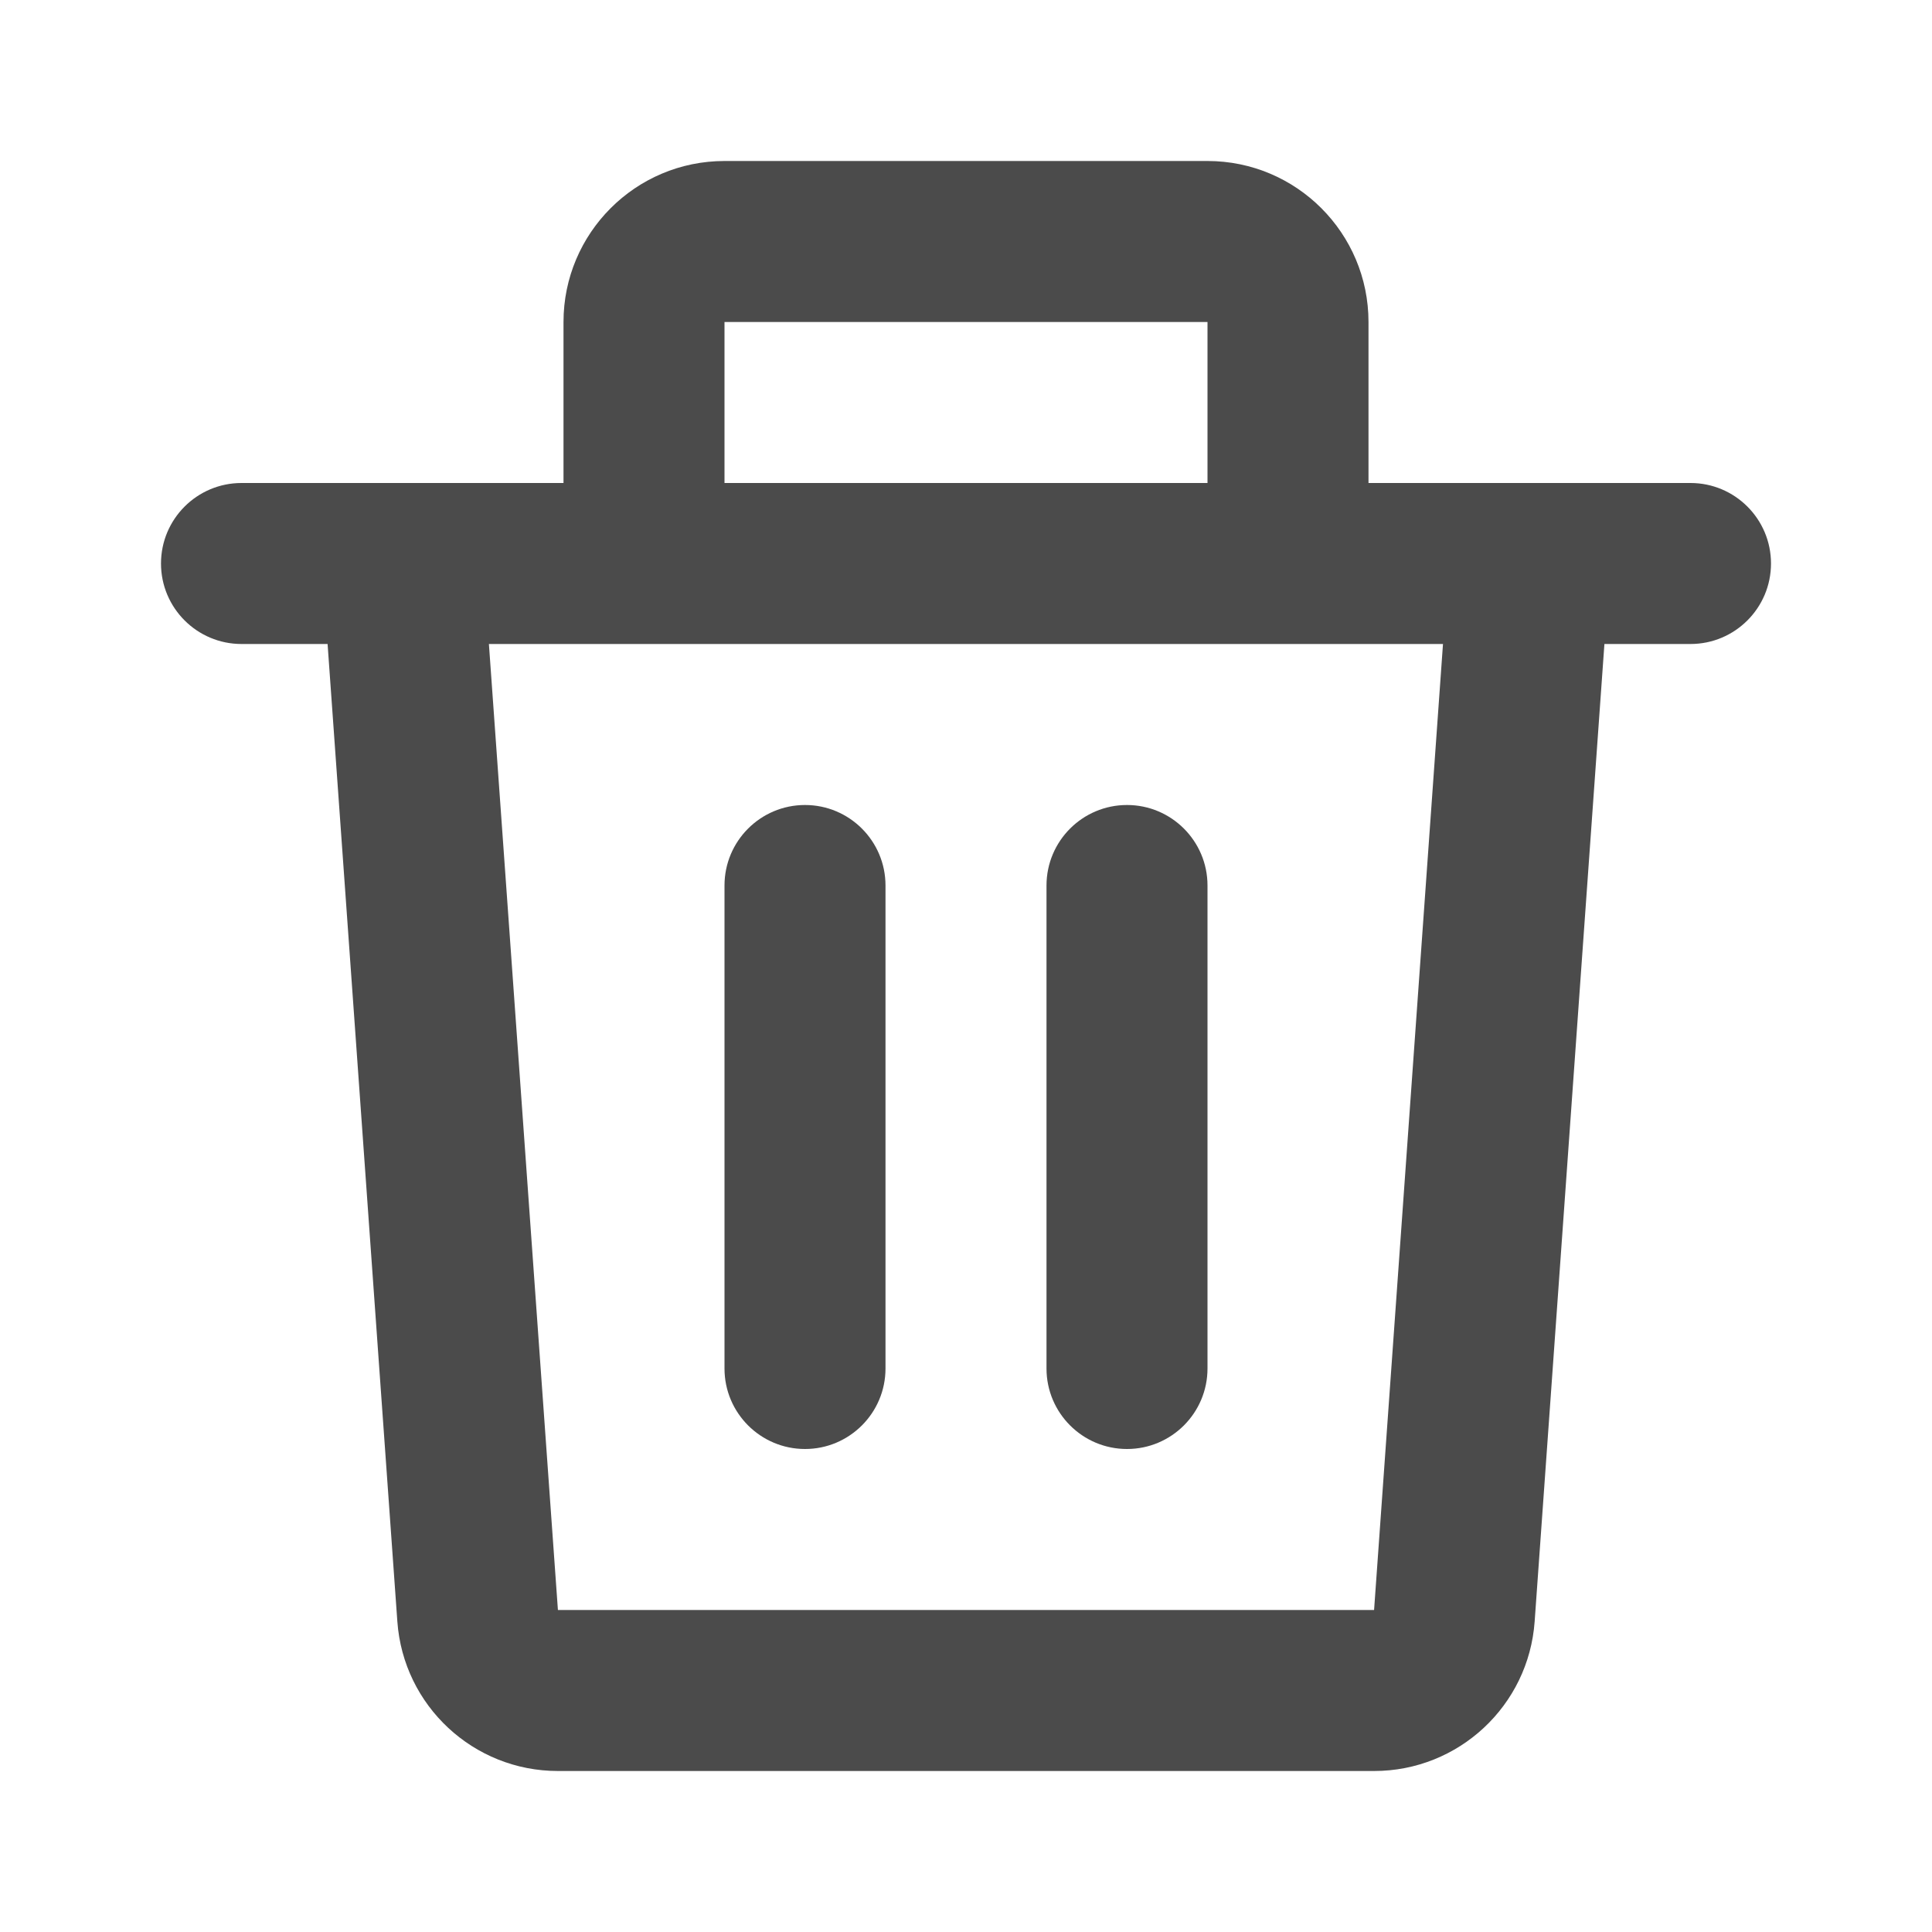
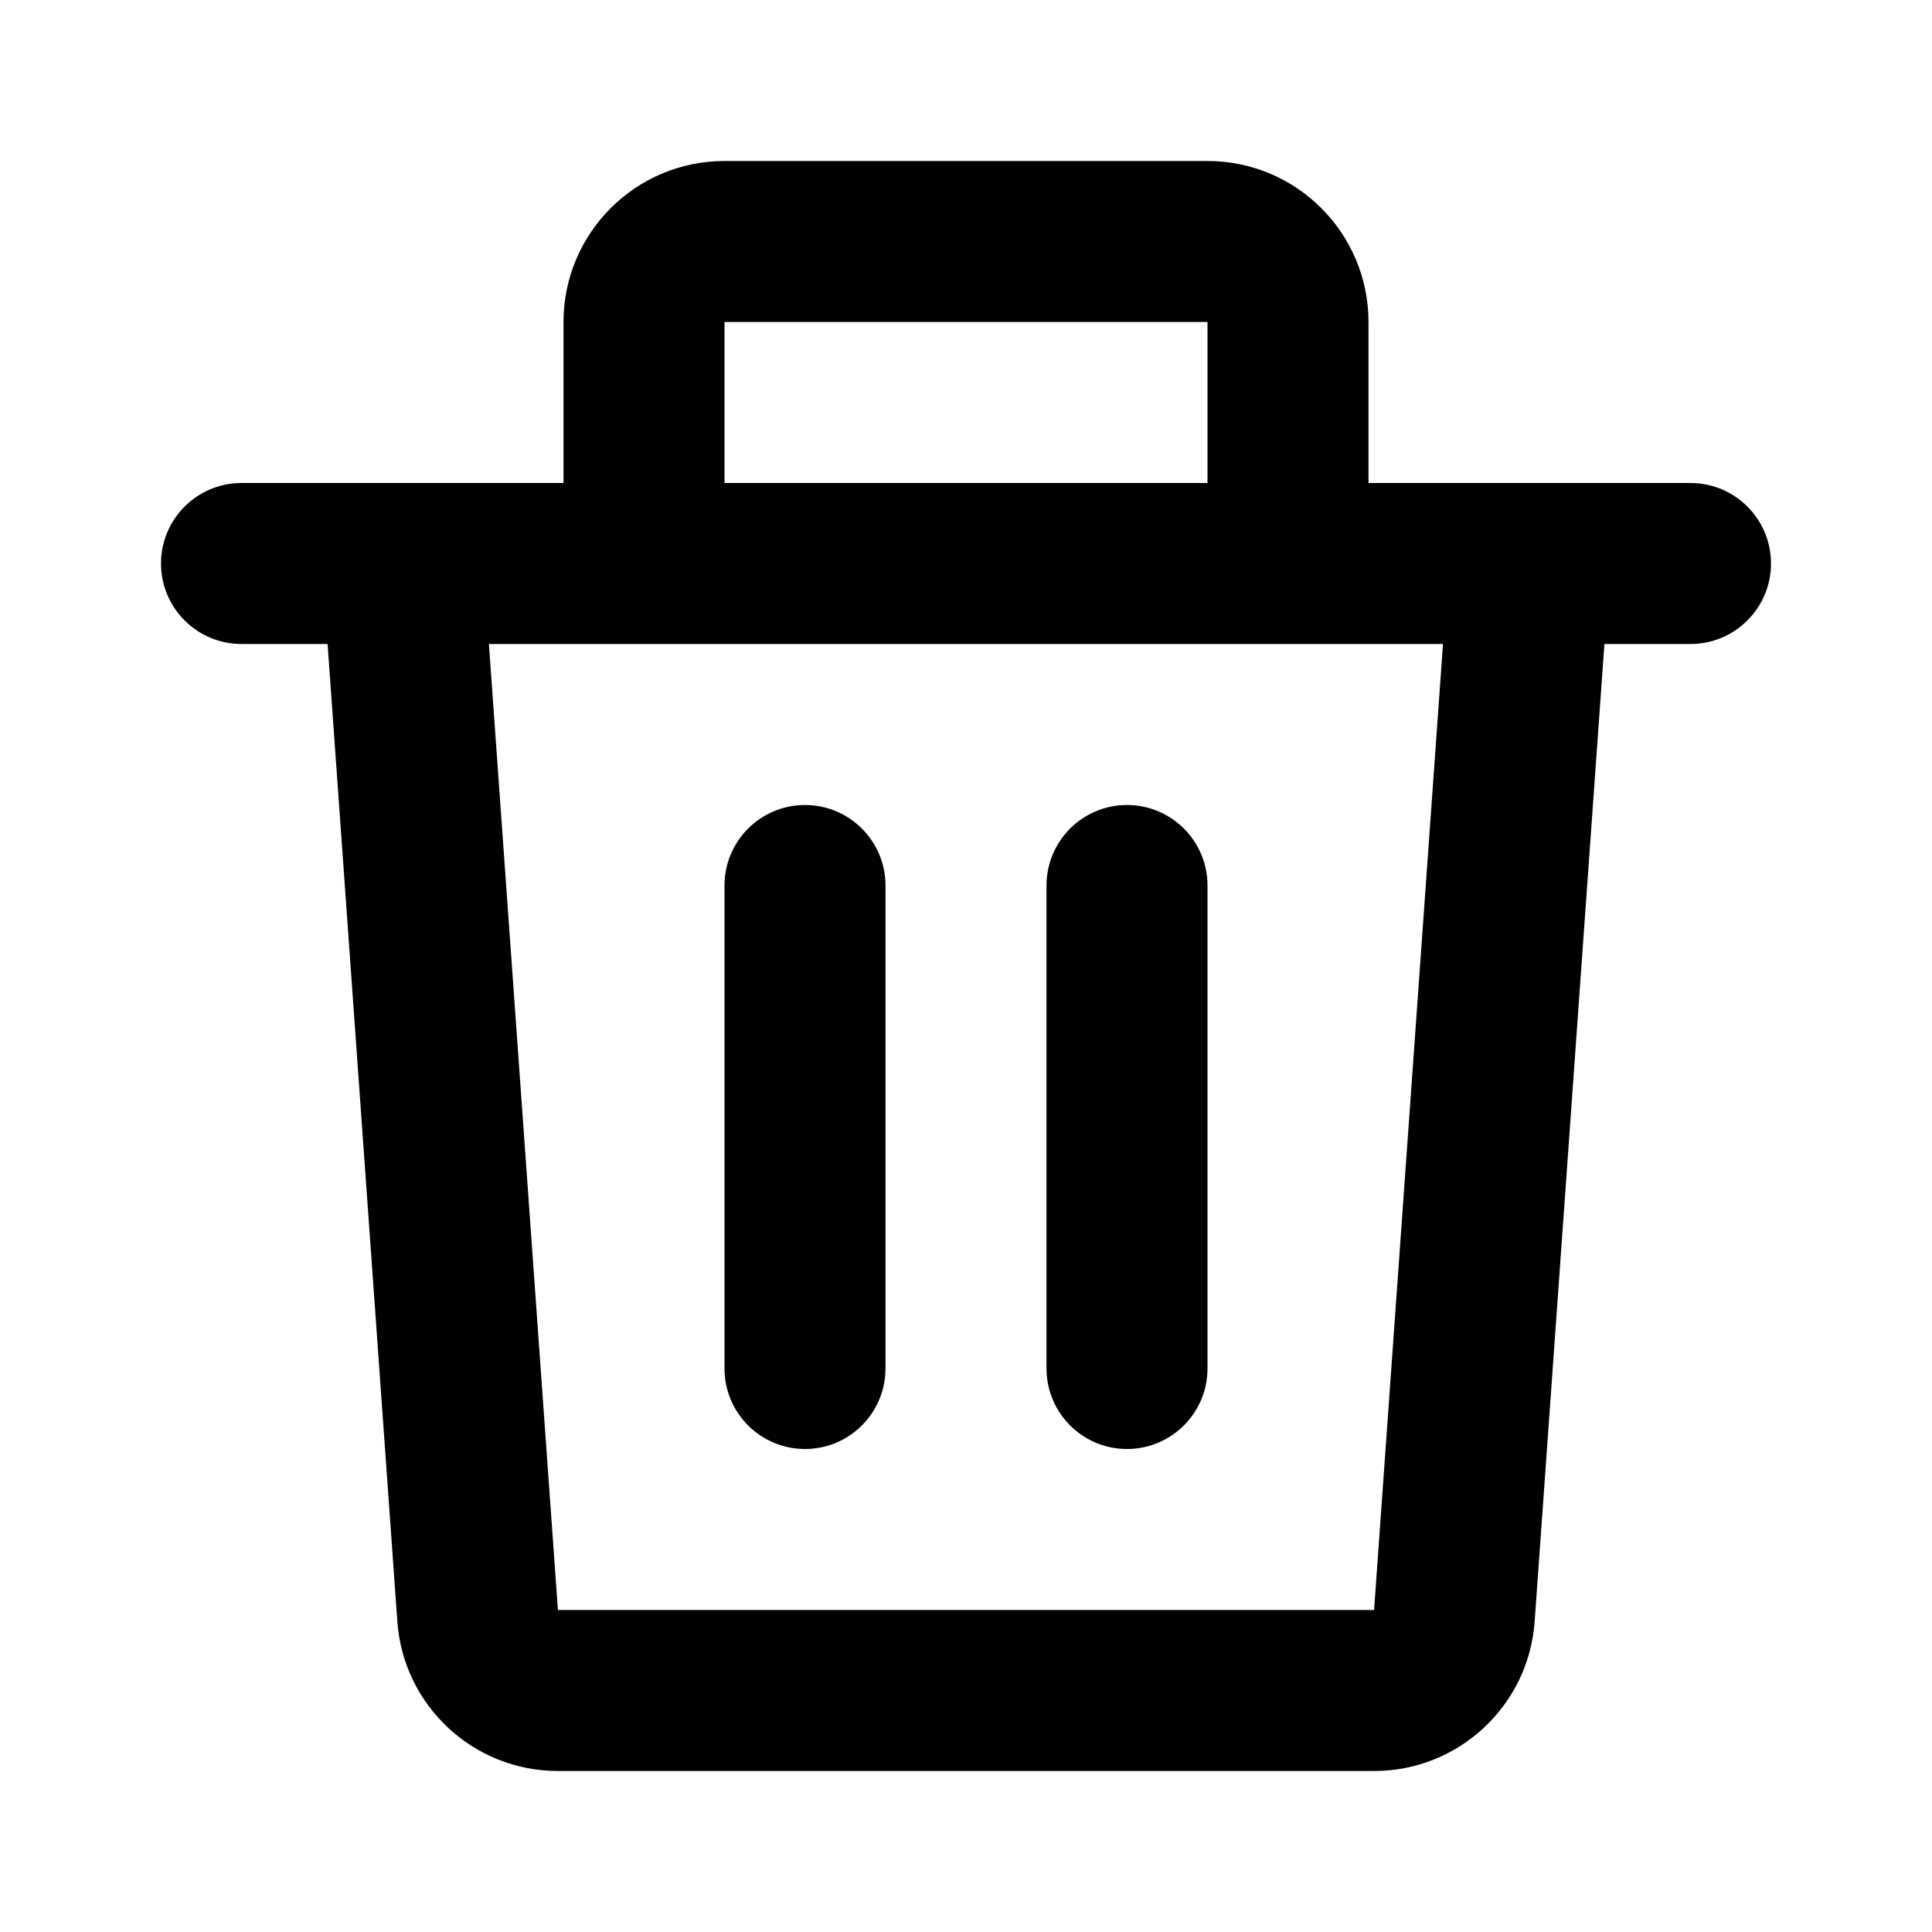
- <svg xmlns="http://www.w3.org/2000/svg" width="18" height="18" viewBox="0 0 18 18" fill="none">
-   <path d="M5.25 3C5.25 2.172 5.922 1.5 6.75 1.5H11.25C12.078 1.5 12.75 2.172 12.75 3V4.5H14.242C14.247 4.5 14.252 4.5 14.256 4.5H15.75C16.164 4.5 16.5 4.836 16.5 5.25C16.5 5.664 16.164 6 15.75 6H14.948L14.298 15.107C14.242 15.892 13.589 16.5 12.802 16.5H5.198C4.411 16.5 3.758 15.892 3.702 15.107L3.052 6H2.25C1.836 6 1.5 5.664 1.5 5.25C1.5 4.836 1.836 4.5 2.25 4.5H3.744C3.748 4.5 3.753 4.5 3.758 4.5H5.25V3ZM6.75 4.5H11.25V3H6.75V4.5ZM4.555 6L5.198 15H12.802L13.444 6H4.555ZM7.5 7.5C7.914 7.5 8.25 7.836 8.25 8.25V12.75C8.25 13.164 7.914 13.5 7.5 13.5C7.086 13.5 6.75 13.164 6.75 12.75V8.25C6.75 7.836 7.086 7.5 7.5 7.5ZM10.5 7.5C10.914 7.5 11.25 7.836 11.25 8.25V12.75C11.25 13.164 10.914 13.5 10.5 13.5C10.086 13.5 9.75 13.164 9.75 12.75V8.25C9.75 7.836 10.086 7.5 10.5 7.5Z" fill="#4B4B4B" />
+ <svg xmlns="http://www.w3.org/2000/svg" width="18" height="18" viewBox="0 0 18 18" fill="current">
+   <path d="M5.25 3C5.25 2.172 5.922 1.5 6.75 1.5H11.25C12.078 1.5 12.75 2.172 12.75 3V4.5H14.242C14.247 4.5 14.252 4.5 14.256 4.5H15.75C16.164 4.5 16.5 4.836 16.5 5.25C16.5 5.664 16.164 6 15.75 6H14.948L14.298 15.107C14.242 15.892 13.589 16.5 12.802 16.5H5.198C4.411 16.5 3.758 15.892 3.702 15.107L3.052 6H2.25C1.836 6 1.5 5.664 1.5 5.25C1.5 4.836 1.836 4.5 2.25 4.5H3.744C3.748 4.5 3.753 4.5 3.758 4.5H5.25V3ZM6.75 4.5H11.25V3H6.75V4.5ZM4.555 6L5.198 15H12.802L13.444 6H4.555ZM7.5 7.5C7.914 7.5 8.25 7.836 8.25 8.25V12.75C8.25 13.164 7.914 13.5 7.5 13.5C7.086 13.5 6.75 13.164 6.75 12.75V8.25C6.75 7.836 7.086 7.5 7.5 7.5ZM10.5 7.5C10.914 7.5 11.25 7.836 11.25 8.25V12.75C11.25 13.164 10.914 13.5 10.5 13.5C10.086 13.5 9.75 13.164 9.75 12.75V8.25C9.75 7.836 10.086 7.5 10.5 7.5Z" fill="current" />
</svg>
